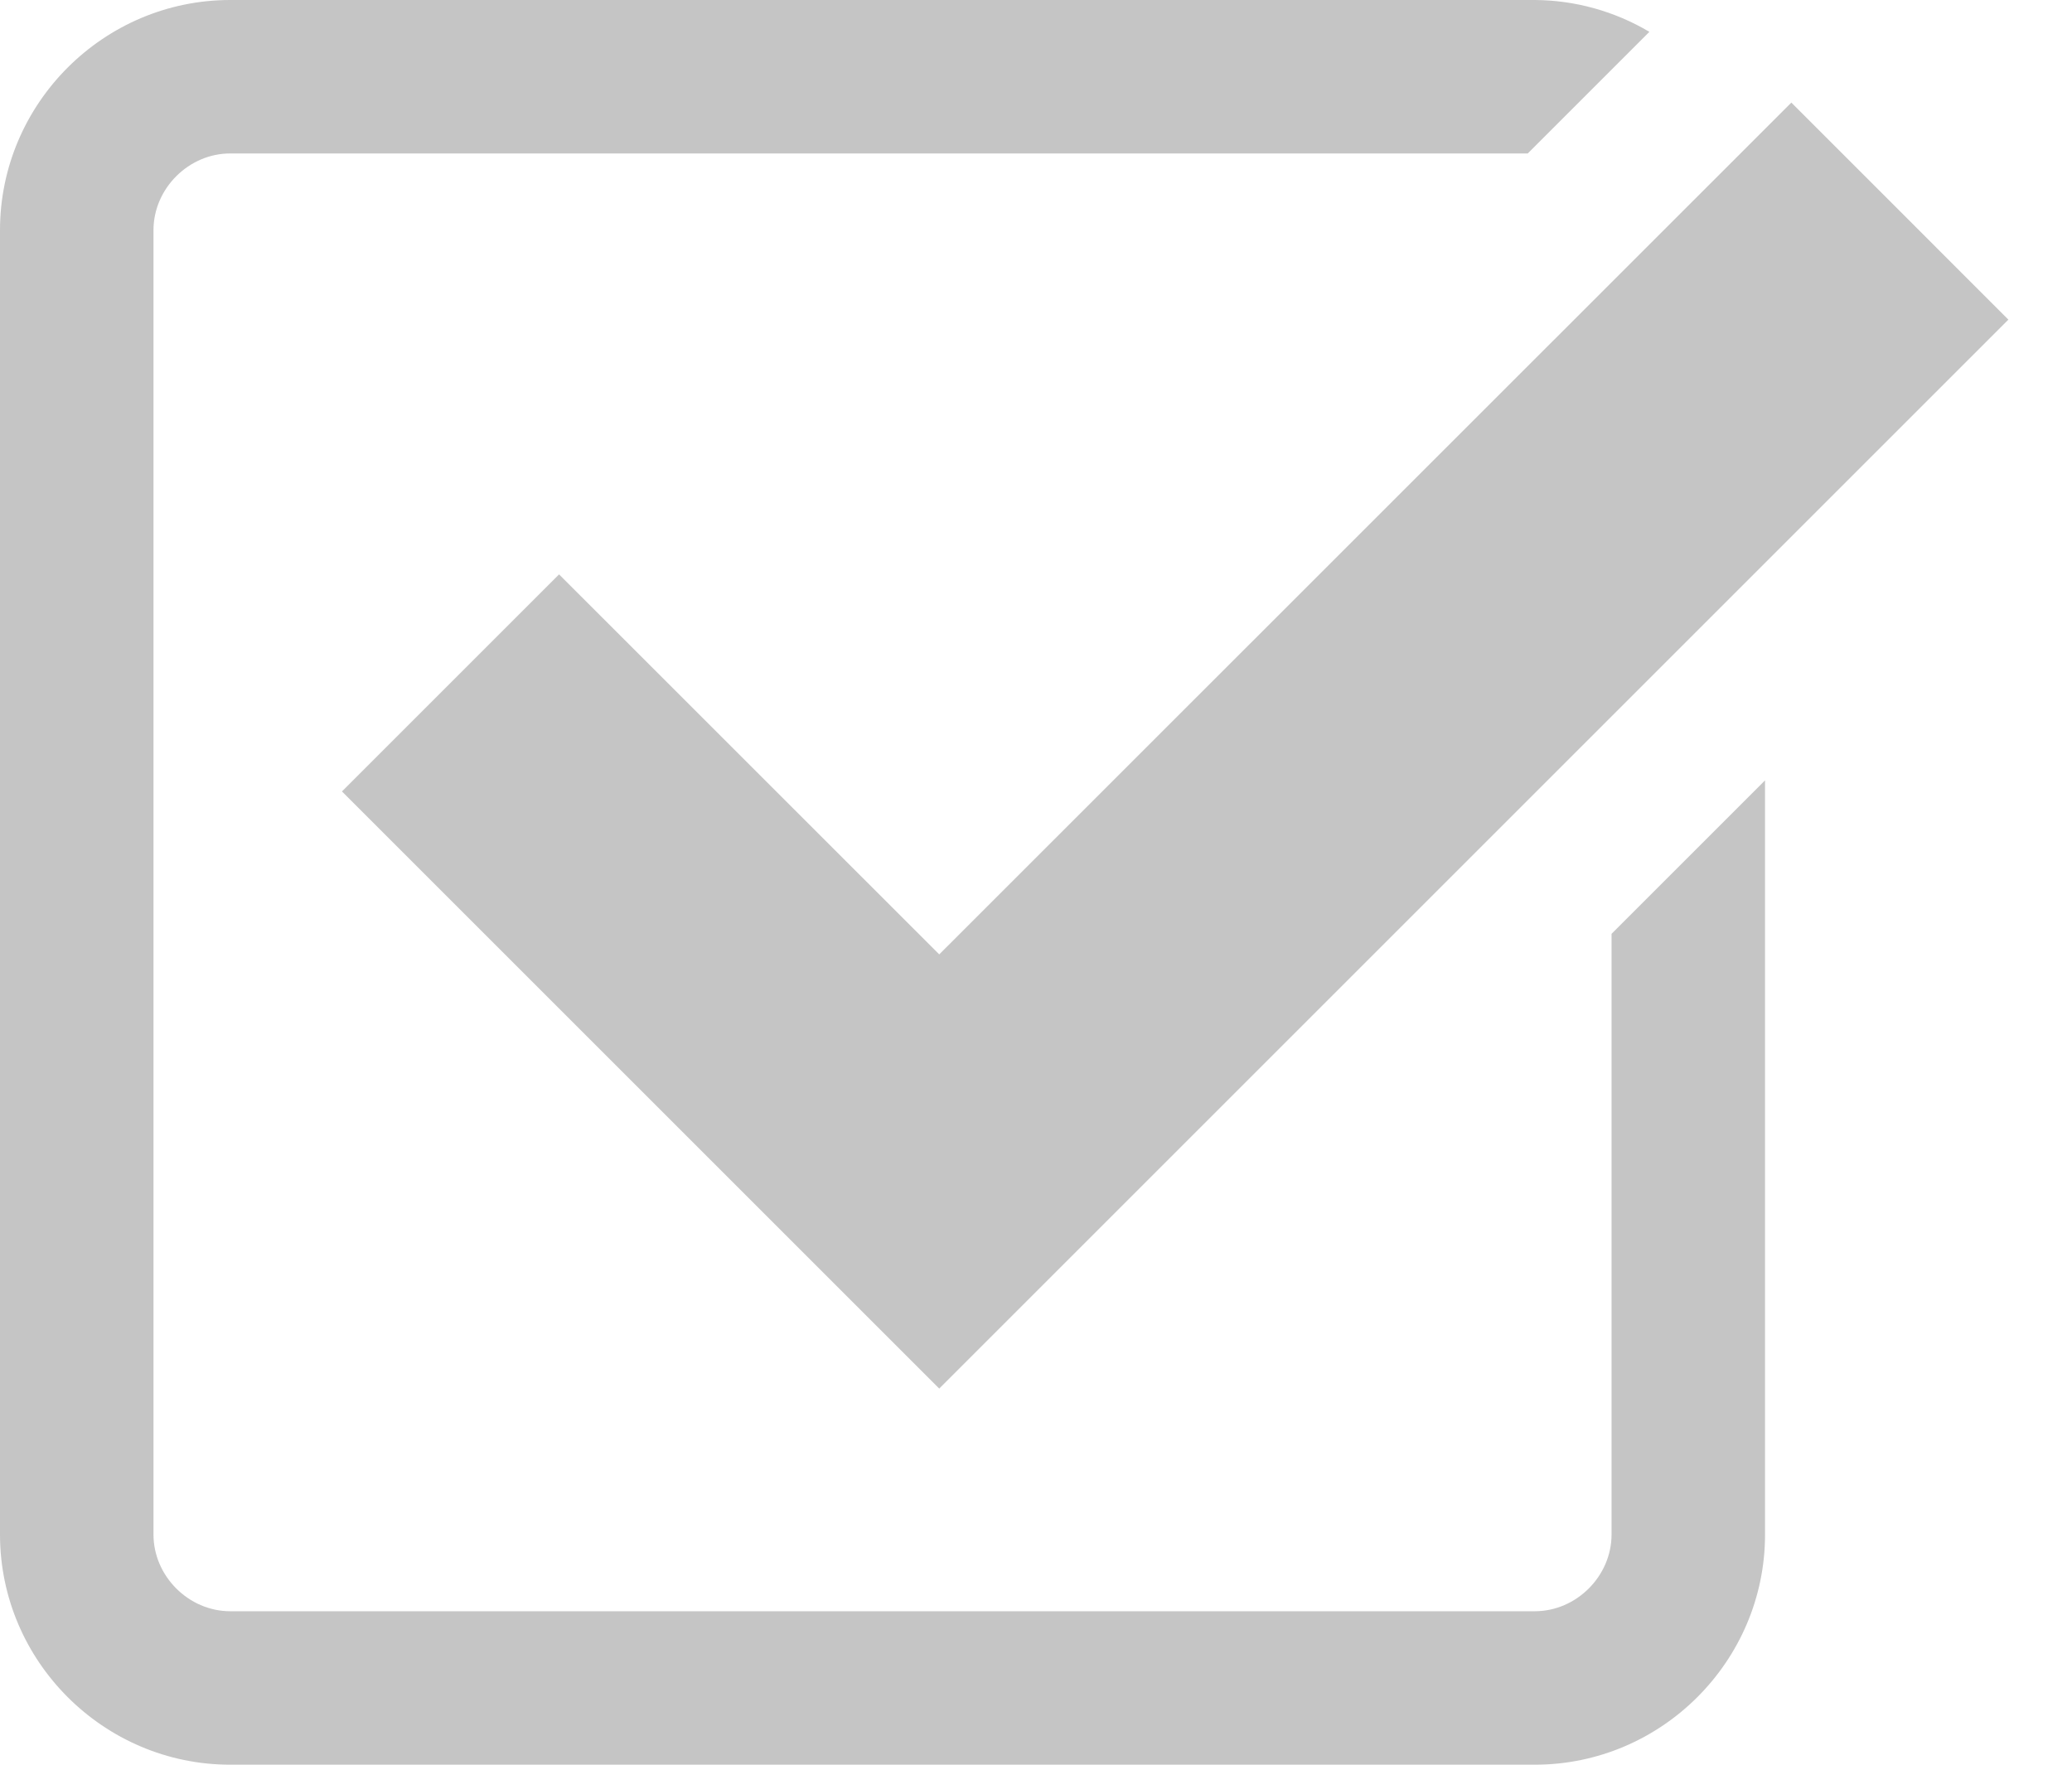
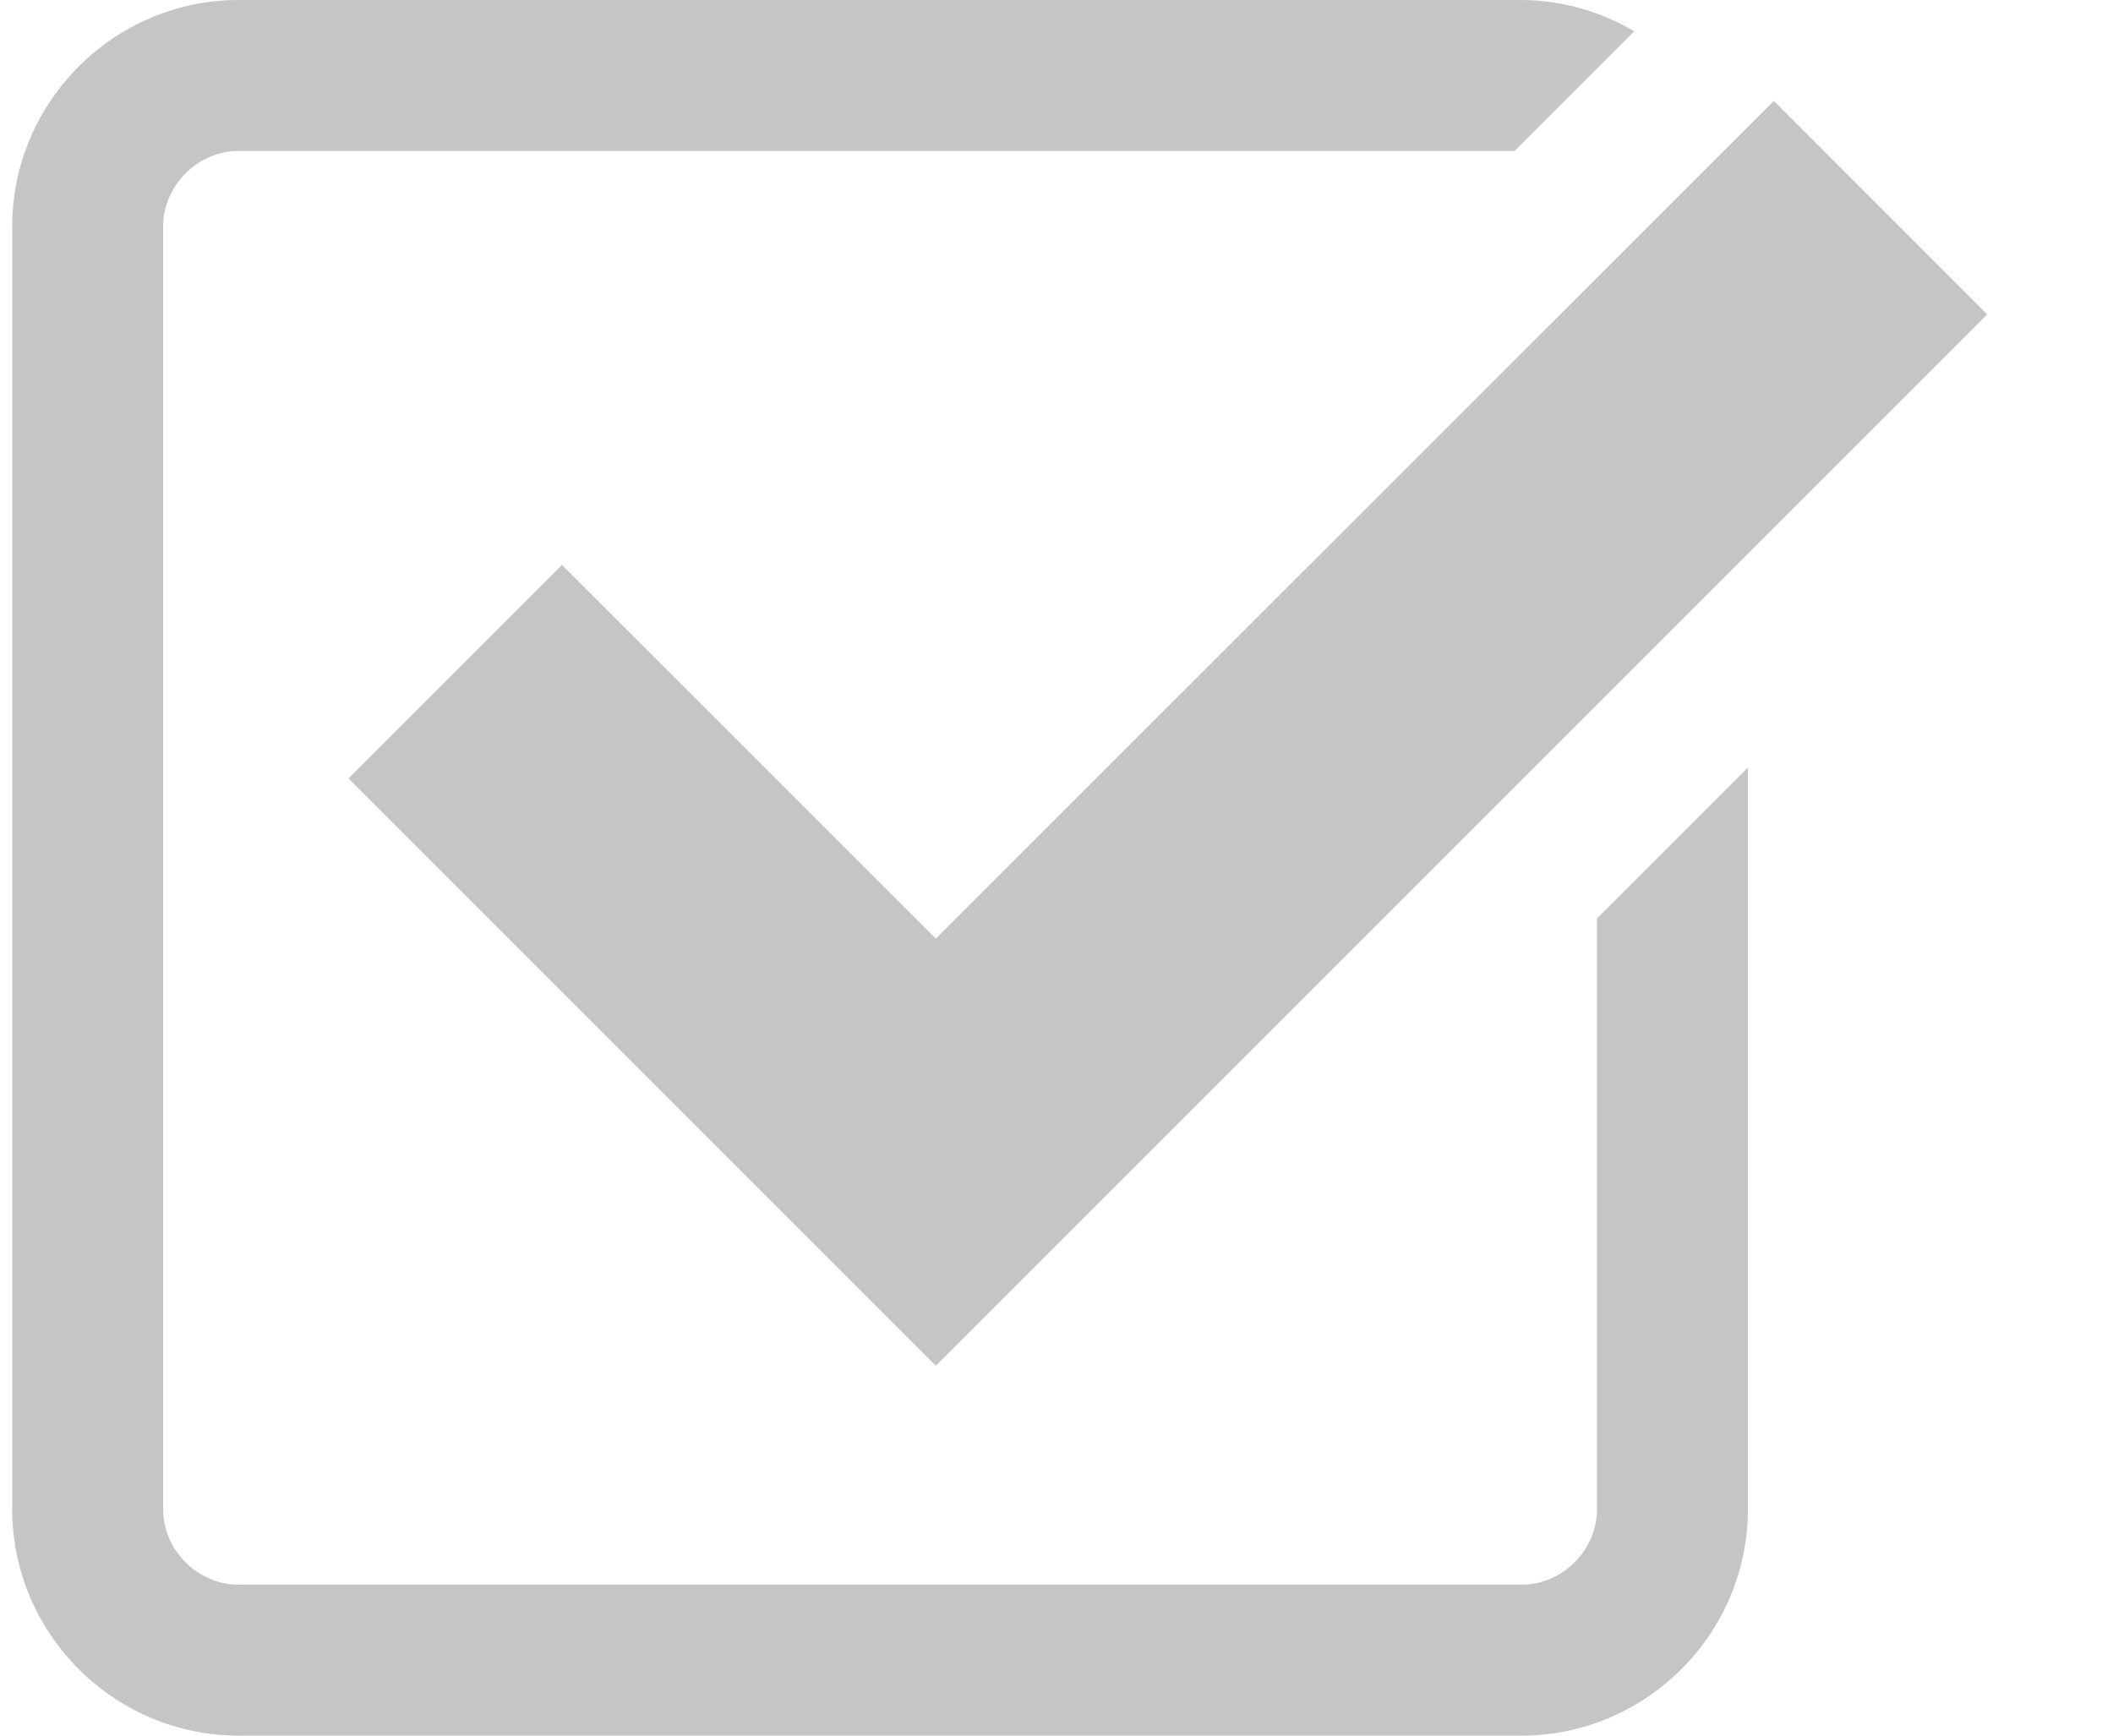
- <svg xmlns="http://www.w3.org/2000/svg" width="27" height="23" viewBox="0 0 27 23" fill="none">
-   <path d="M7.285 7.486L4.456 10.315L12.239 18.098L26.171 4.166L23.343 1.337L12.239 12.439L7.285 7.486Z" fill="#C5C5C5" />
-   <path d="M21 20C21 20.542 20.542 21 20 21H3C2.458 21 2 20.542 2 20V3C2 2.458 2.458 2 3 2H19.908L21.493 0.415C21.041 0.147 20.526 0.003 20 0H3C1.35 0 0 1.35 0 3V20C0 21.65 1.35 23 3 23H20C21.65 23 23 21.65 23 20V10.171L21 12.171V20Z" fill="#C5C5C5" />
+ <svg xmlns="http://www.w3.org/2000/svg" width="28" height="23" viewBox="0 0 28 23" fill="none">
+   <path d="M7.447 7.486L4.618 10.315L12.401 18.098L26.333 4.166L23.505 1.337L12.401 12.439L7.447 7.486Z" fill="#C5C5C5" />
+   <path d="M21.162 20C21.162 20.542 20.704 21 20.162 21H3.162C2.62 21 2.162 20.542 2.162 20V3C2.162 2.458 2.62 2 3.162 2H20.07L21.655 0.415C21.203 0.147 20.688 0.003 20.162 0H3.162C1.512 0 0.162 1.35 0.162 3V20C0.162 21.65 1.512 23 3.162 23H20.162C21.812 23 23.162 21.65 23.162 20V10.171L21.162 12.171V20Z" fill="#C5C5C5" />
</svg>
